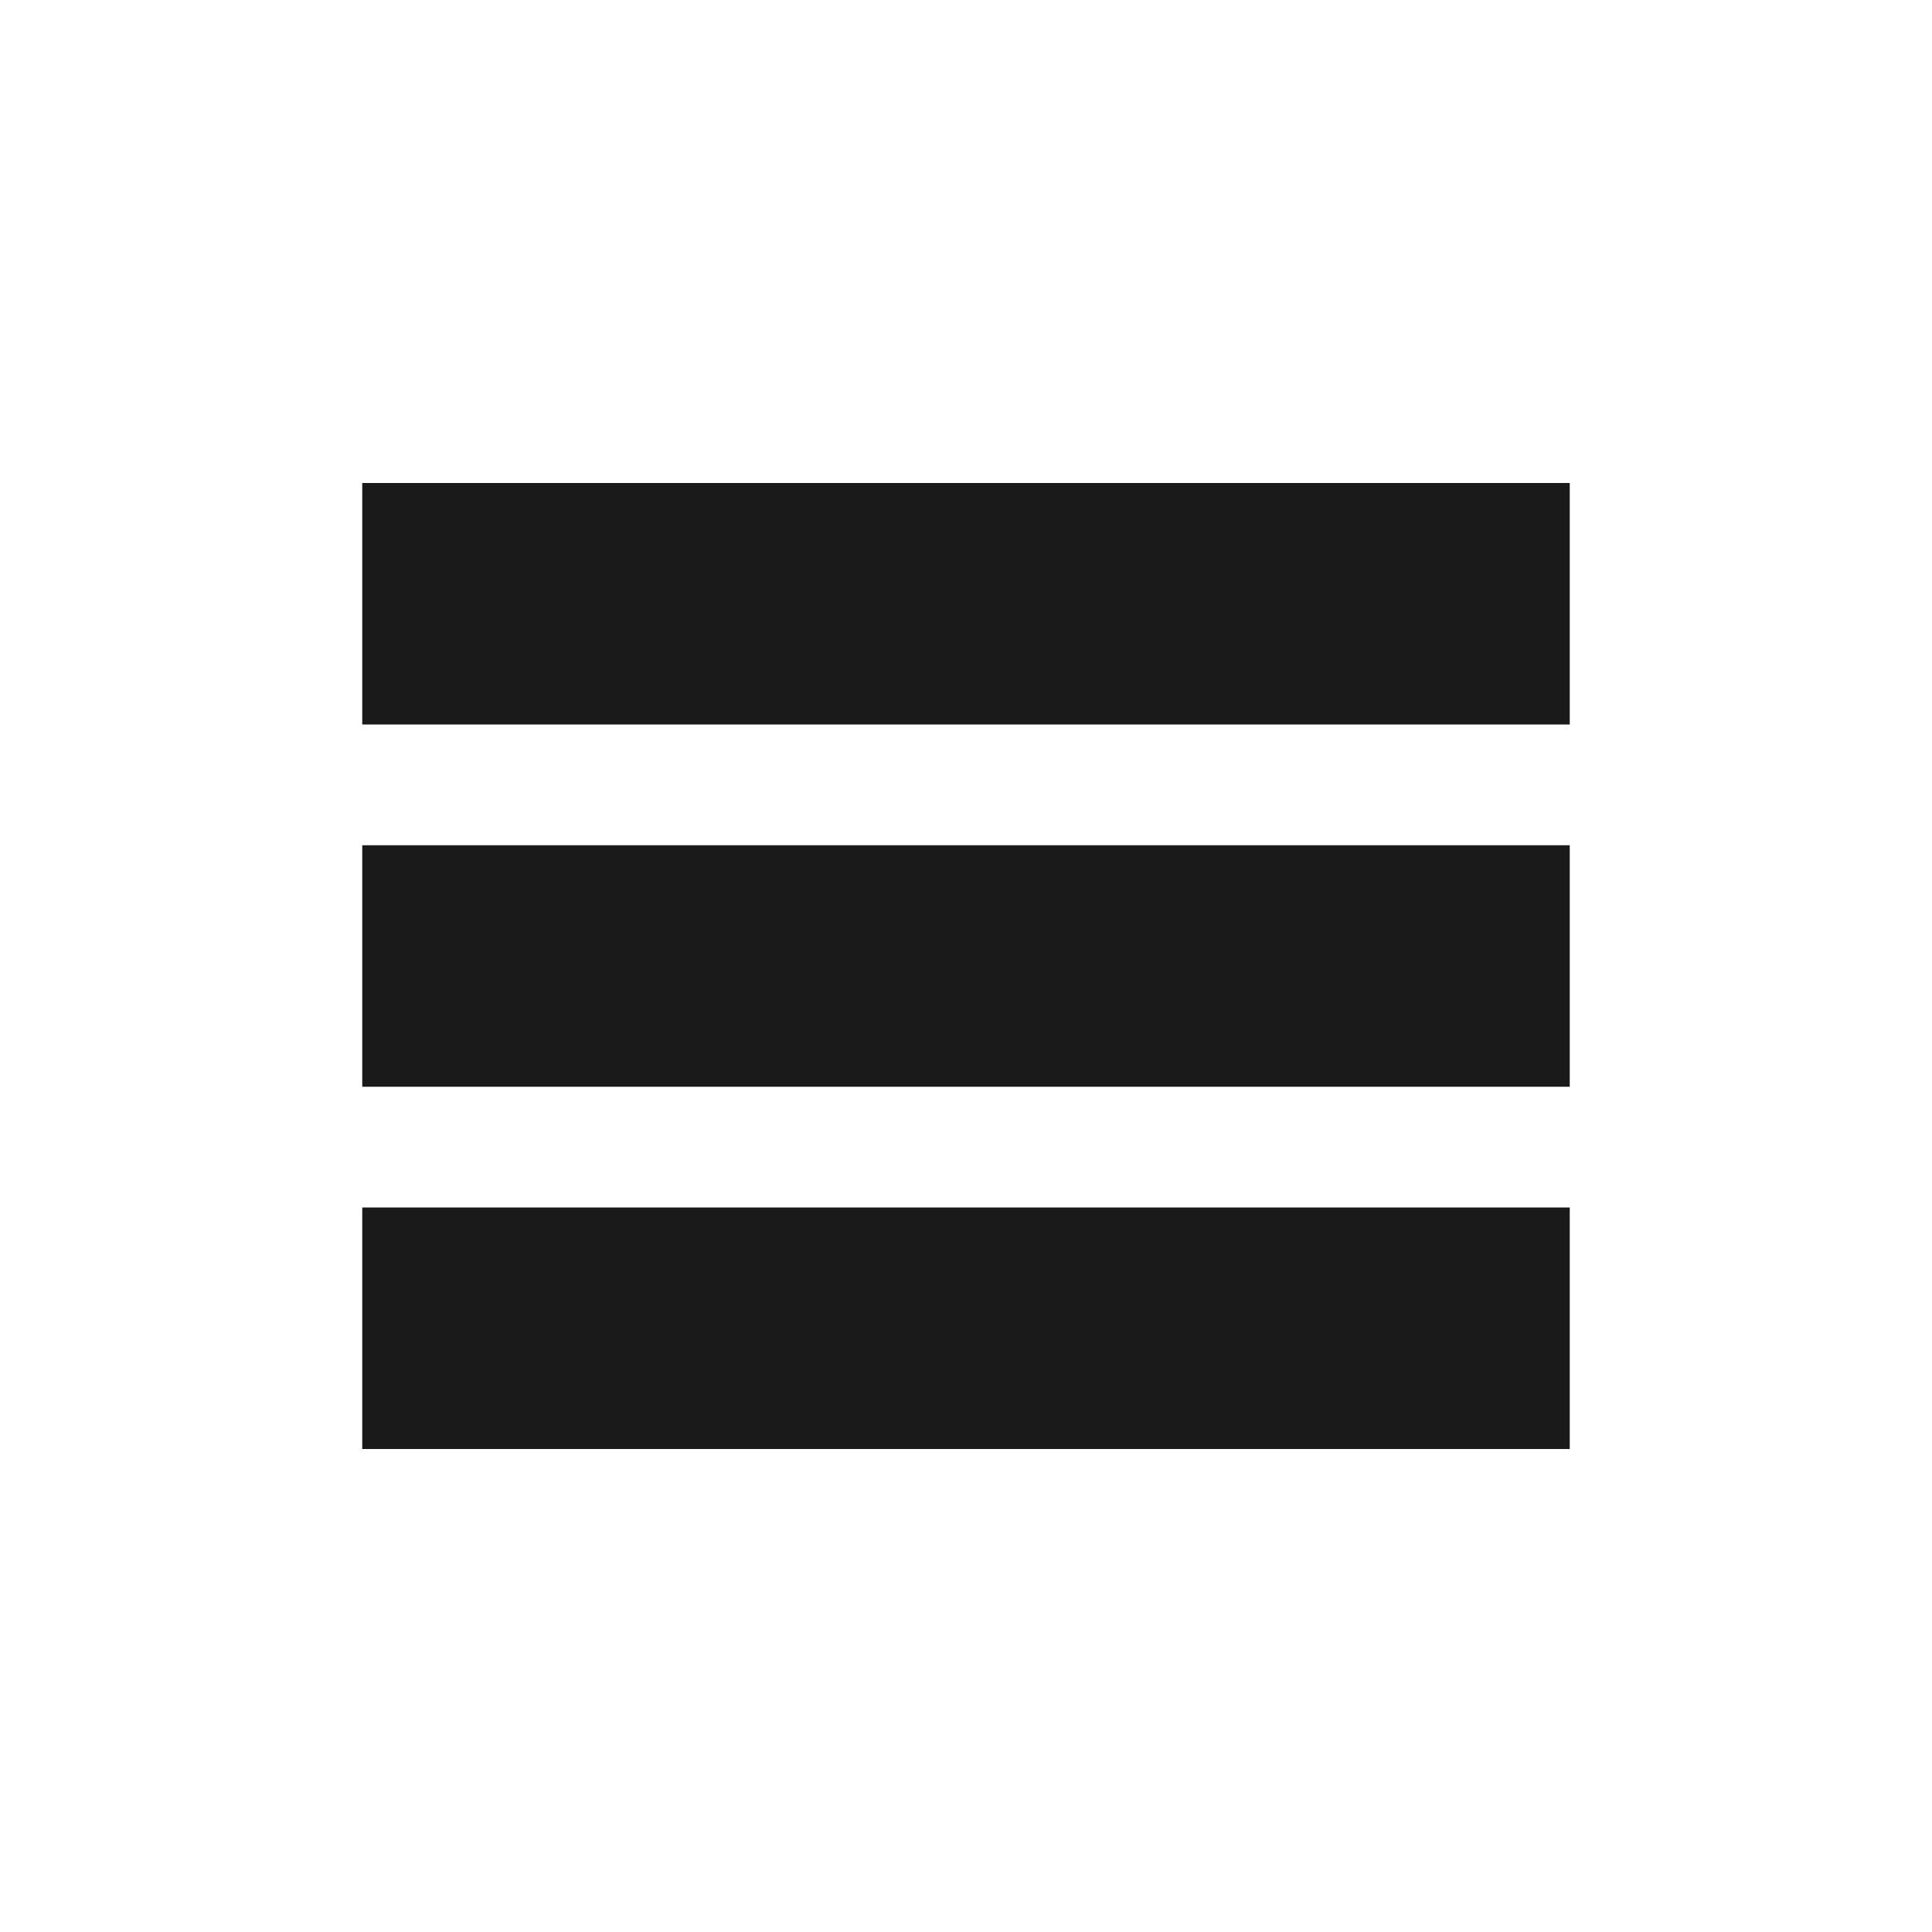
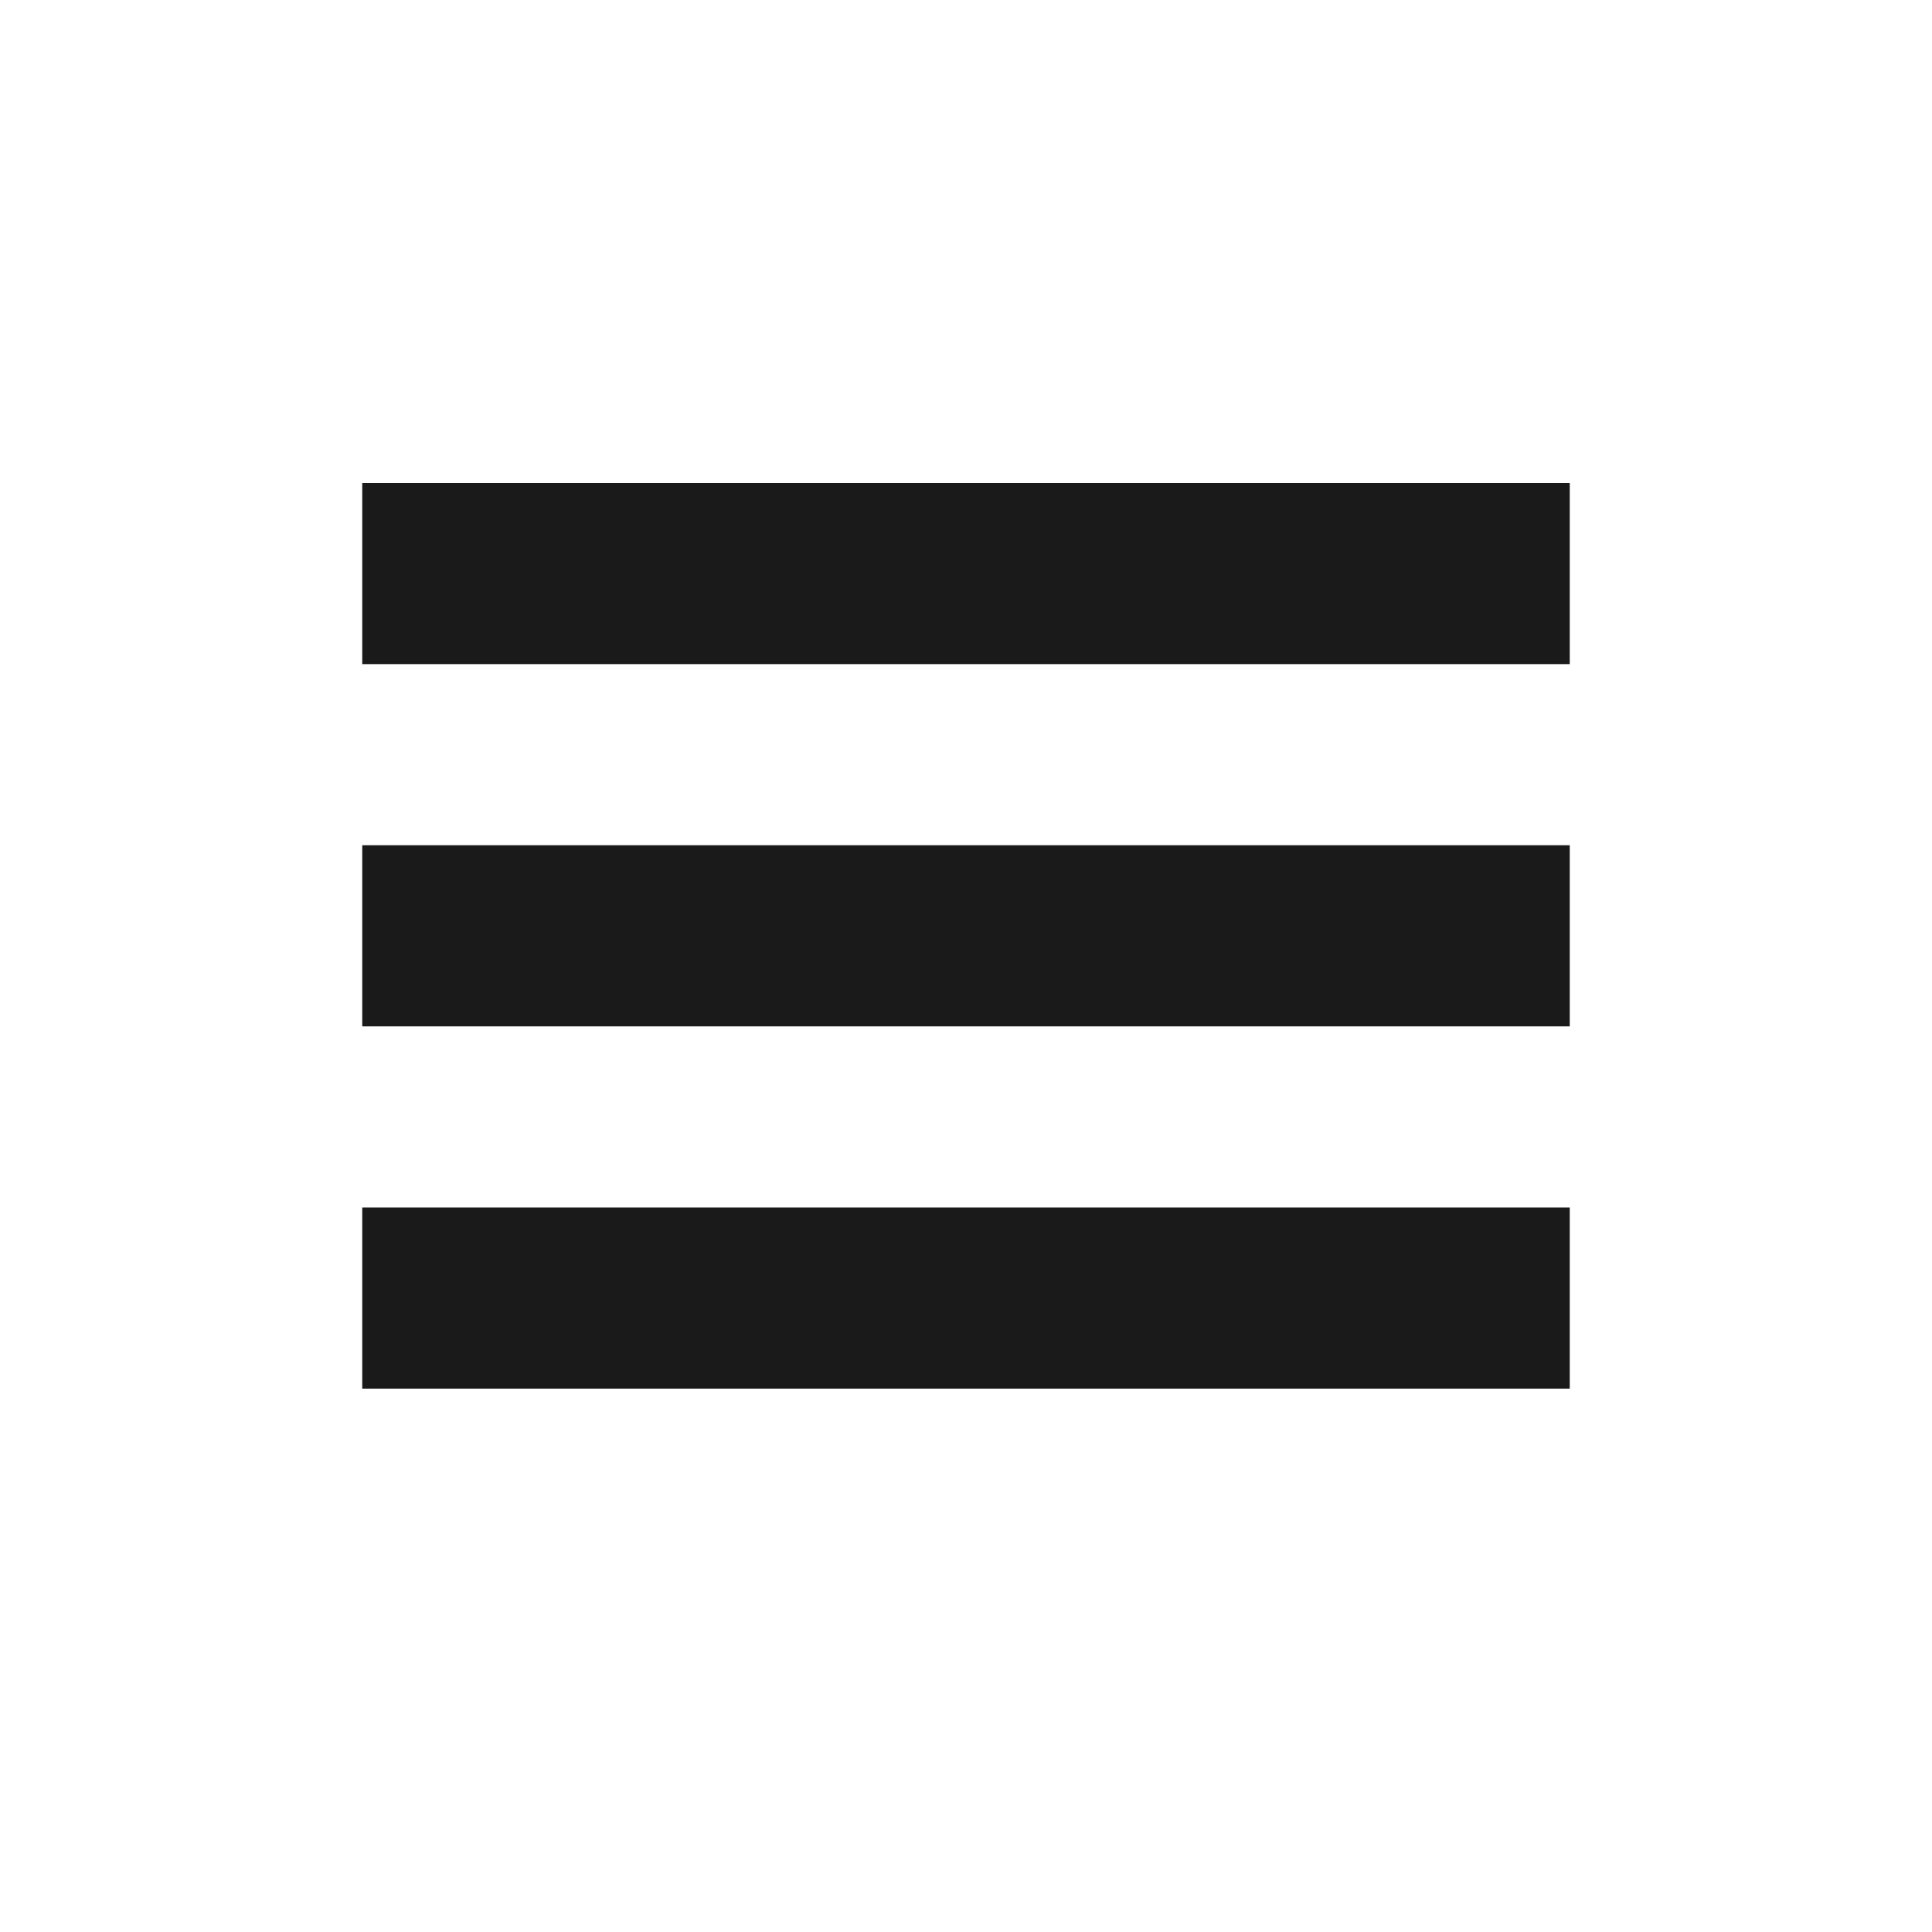
- <svg xmlns="http://www.w3.org/2000/svg" width="16.0px" height="16.0px" viewBox="0 0 16.0 16.0" version="1.1" id="SVGRoot">
-   <defs id="defs16" />
-   <g id="layer1">
-     <rect style="fill:#1a1a1a;fill-opacity:1;fill-rule:evenodd;stroke-width:0.953" id="rect74" width="10" height="2" x="3" y="4" />
-     <rect style="fill:#1a1a1a;fill-opacity:1;fill-rule:evenodd;stroke-width:0.953" id="rect76" width="10" height="2" x="3" y="7" />
-     <rect style="fill:#1a1a1a;fill-opacity:1;fill-rule:evenodd;stroke-width:0.953" id="rect78" width="10" height="2" x="3" y="10" />
+ <svg xmlns="http://www.w3.org/2000/svg" style="isolation:isolate" viewBox="0 0 32 32" width="32pt" height="32pt">
+   <defs>
+     <clipPath id="_clipPath_rHAh6iYtqJrzEfVg1CVFmqwnhS1TvHEy">
+       <rect width="32" height="32" />
+     </clipPath>
+   </defs>
+   <g clip-path="url(#_clipPath_rHAh6iYtqJrzEfVg1CVFmqwnhS1TvHEy)">
+     <rect x="6" y="8" width="20" height="3" transform="matrix(1,0,0,1,0,0)" fill="rgb(26,26,26)" />
+     <rect x="6" y="14" width="20" height="3" transform="matrix(1,0,0,1,0,0)" fill="rgb(26,26,26)" />
+     <rect x="6" y="20" width="20" height="3" transform="matrix(1,0,0,1,0,0)" fill="rgb(26,26,26)" />
  </g>
</svg>
